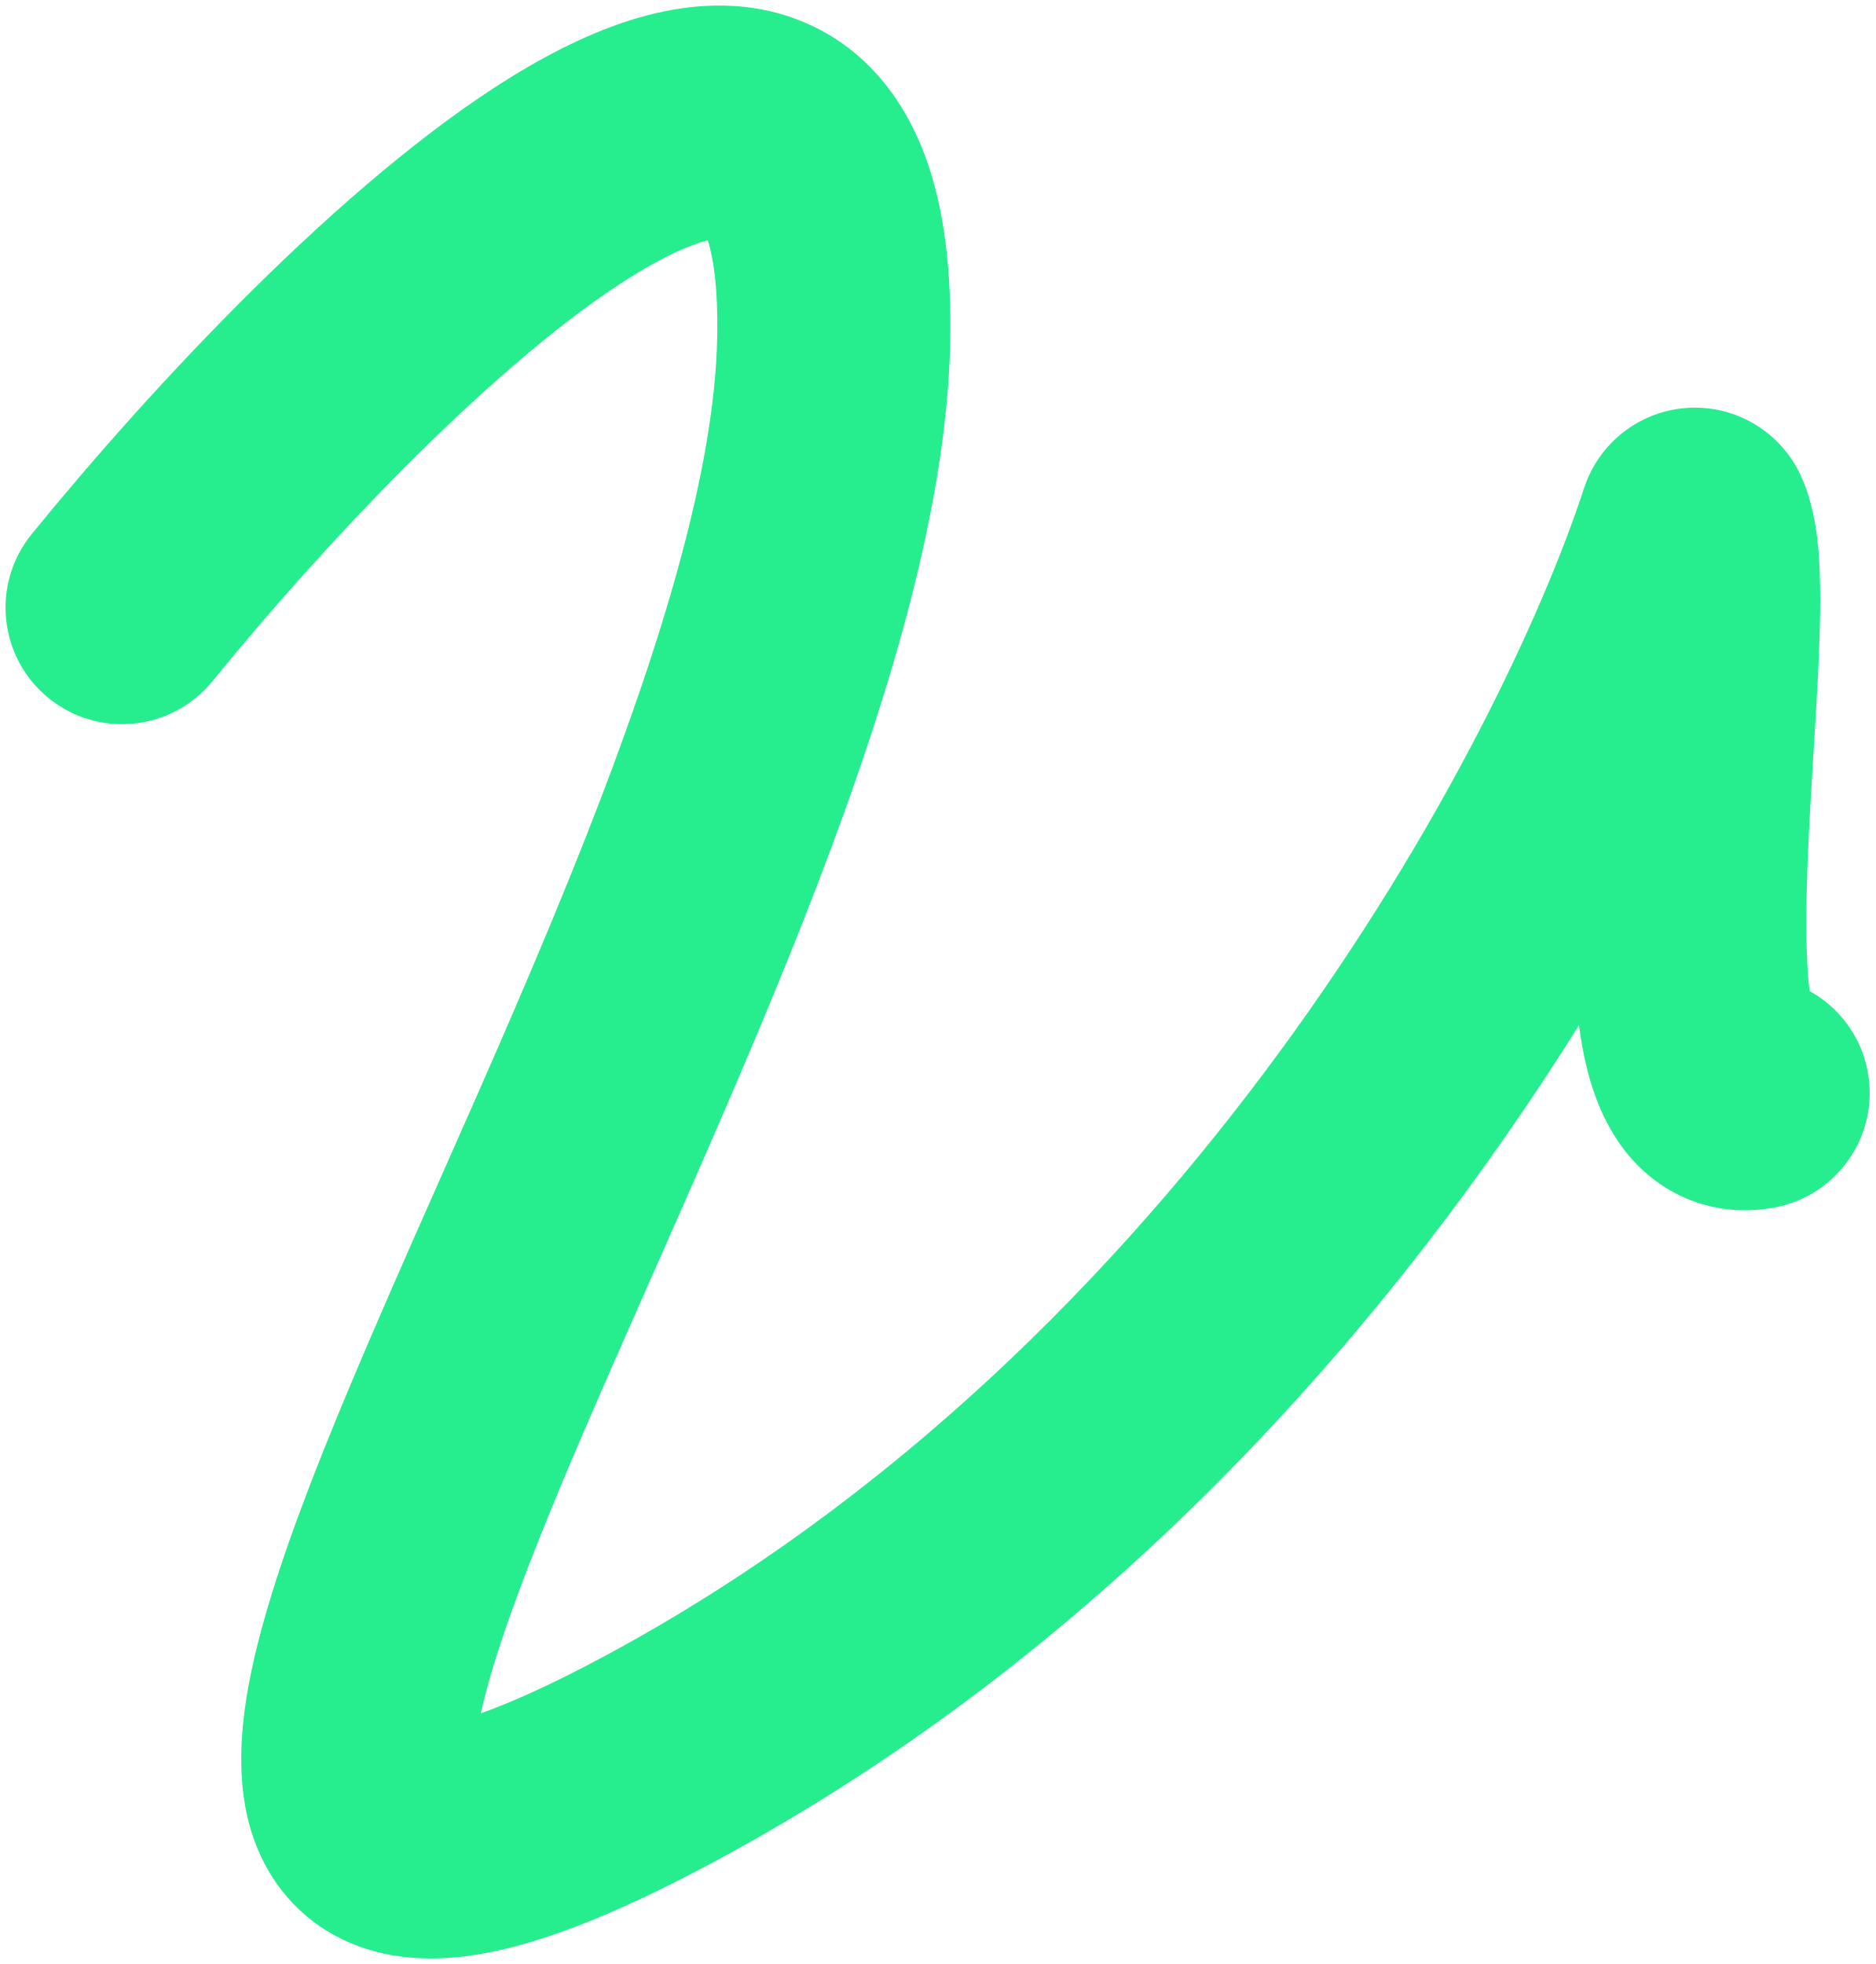
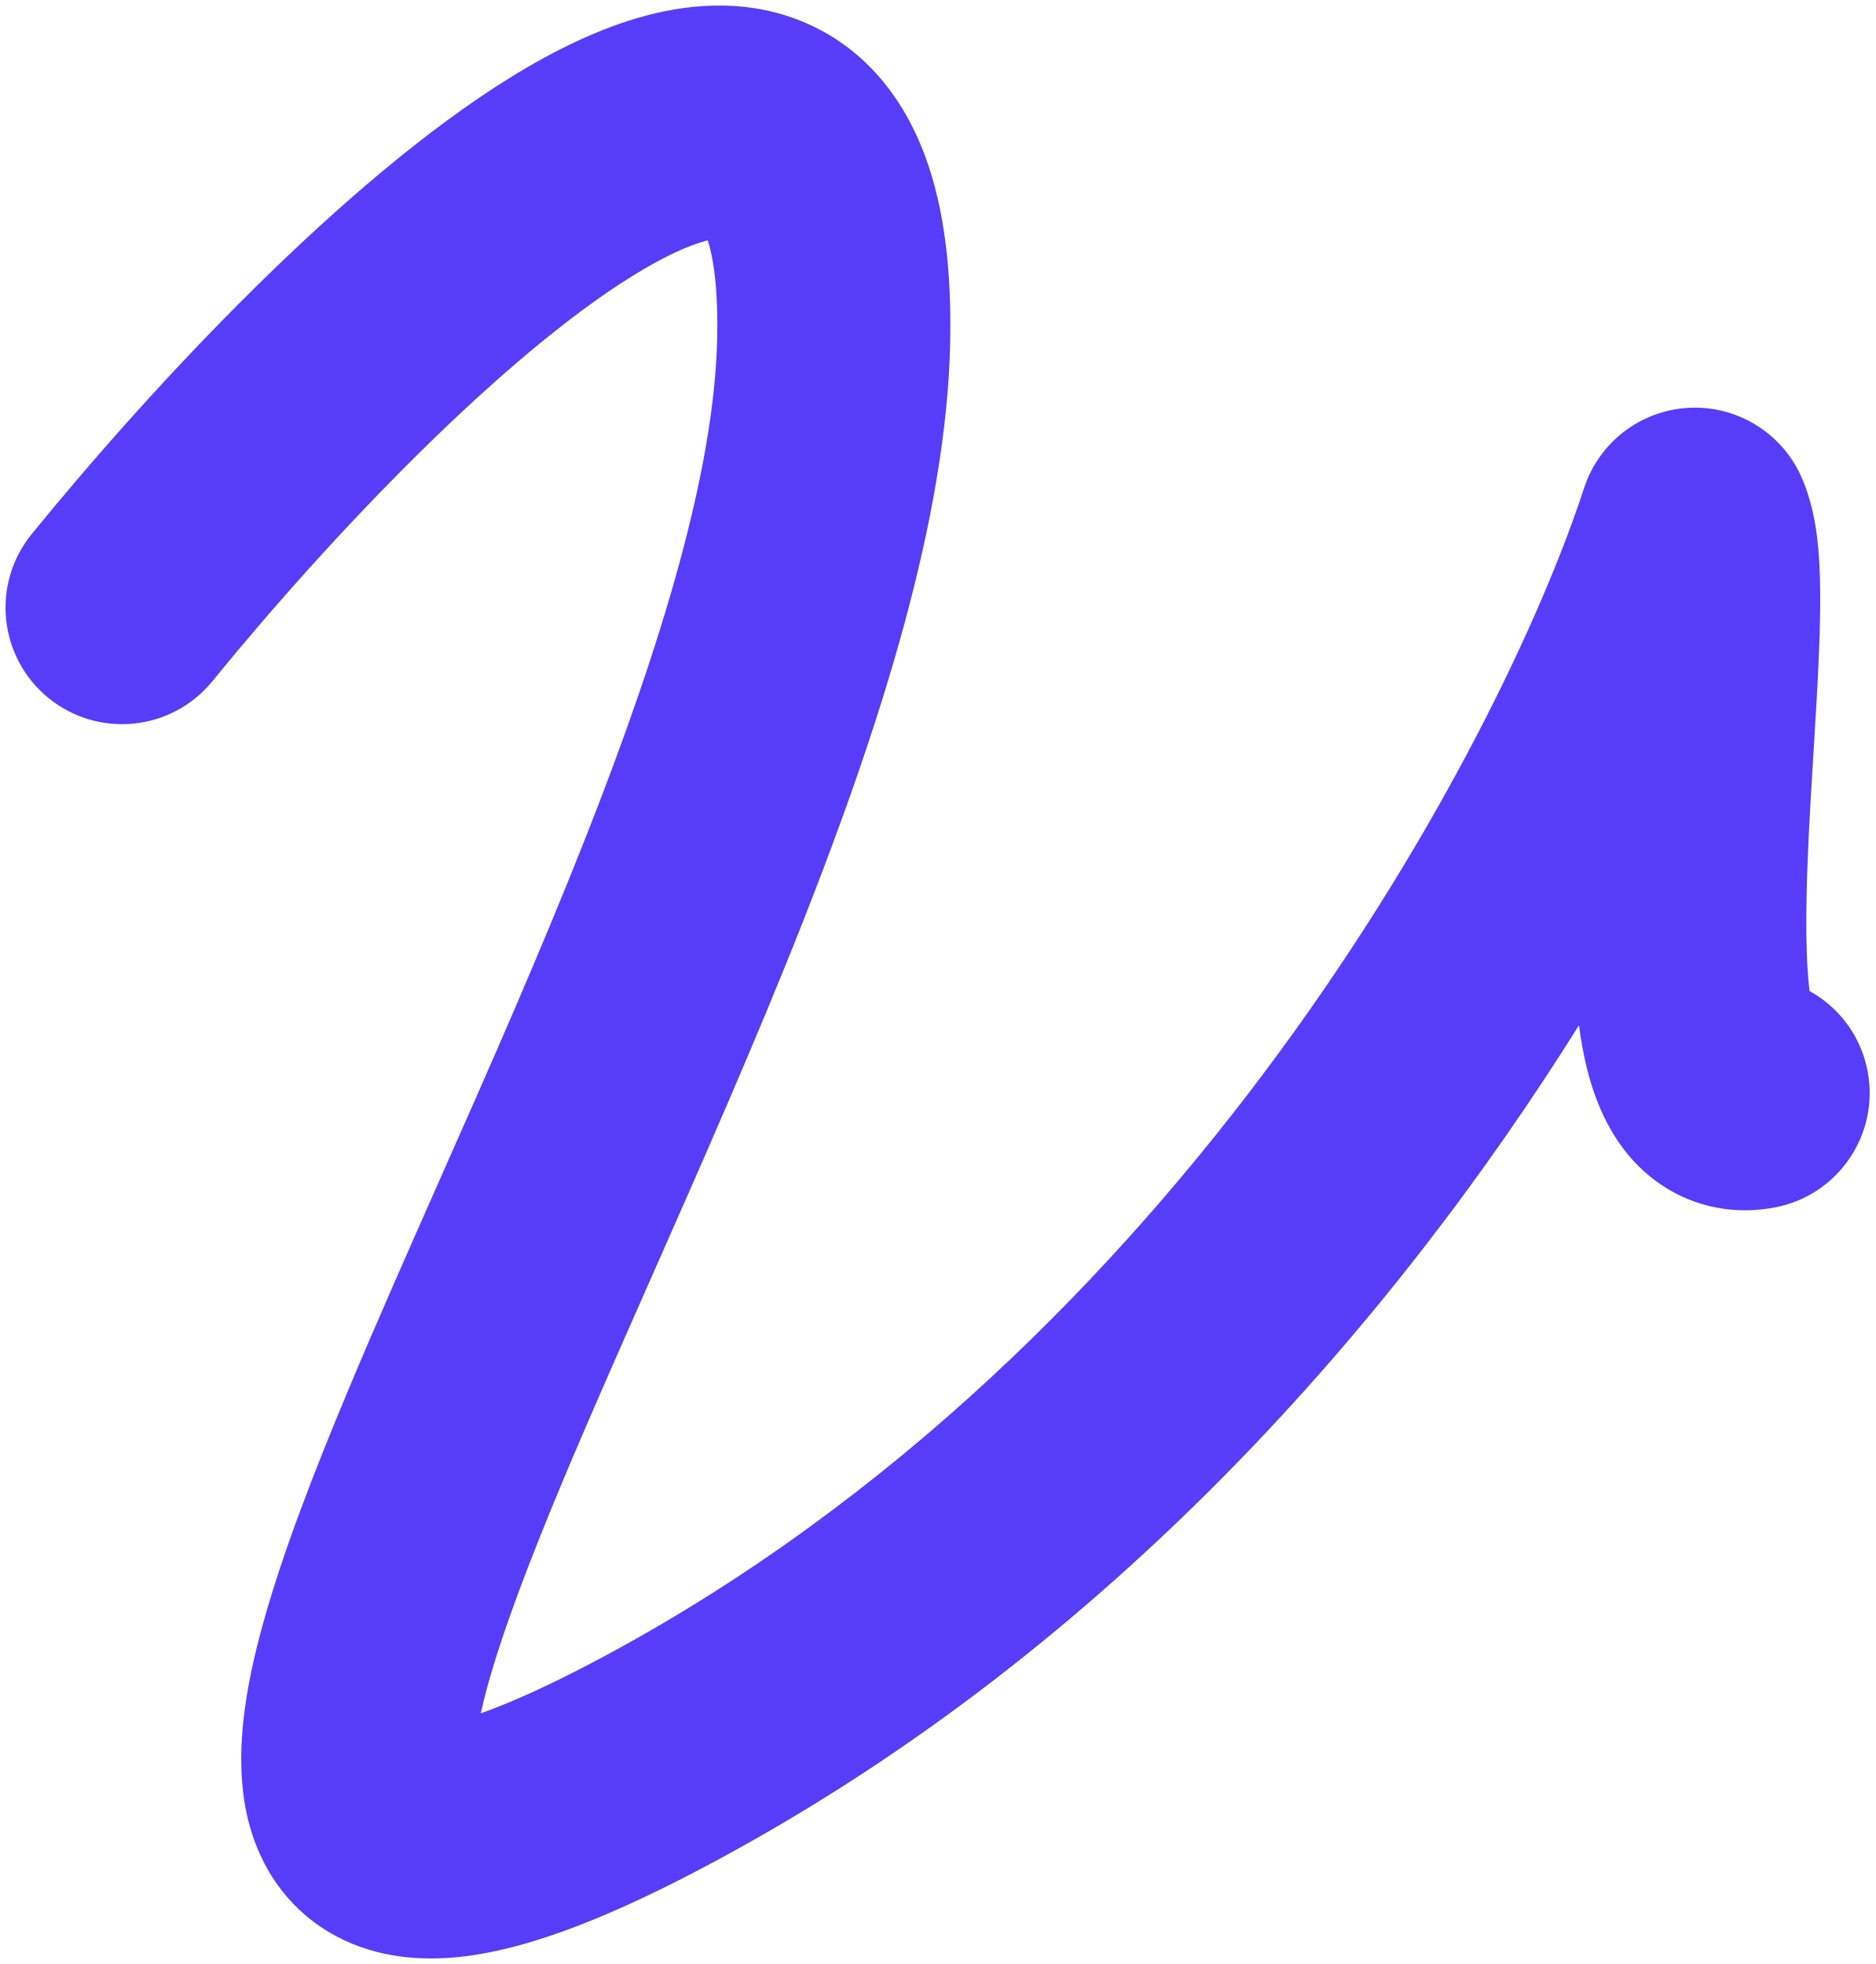
<svg xmlns="http://www.w3.org/2000/svg" width="169" height="177" viewBox="0 0 169 177" fill="none">
-   <path fill-rule="evenodd" clip-rule="evenodd" d="M57.064 24.829C45.22 32.15 29.889 48.198 19.141 61.393C15.479 65.89 8.865 66.566 4.369 62.904C-0.127 59.242 -0.803 52.628 2.859 48.131C13.849 34.638 31.018 16.24 46.023 6.966C49.86 4.594 54.026 2.516 58.274 1.395C62.499 0.28 67.732 -0.12 72.827 2.161C78.158 4.548 81.505 9.037 83.361 14.028C85.144 18.821 85.755 24.519 85.635 30.783C85.326 46.796 79.243 65.621 72.306 83.208C68.094 93.886 63.132 105.11 58.576 115.415C55.703 121.912 52.992 128.044 50.733 133.443C47.671 140.76 45.33 146.944 43.968 151.848C43.7 152.815 43.489 153.665 43.325 154.41C45.947 153.484 49.607 151.875 54.536 149.226C106.563 121.262 135.196 67.125 142.767 43.975C144.108 39.876 147.818 37.014 152.122 36.758C156.427 36.501 160.451 38.903 162.269 42.813C163.646 45.777 163.888 49.162 163.981 51.144C164.096 53.575 164.038 56.339 163.922 59.09C163.809 61.775 163.63 64.697 163.453 67.585L163.433 67.896C163.247 70.928 163.064 73.947 162.94 76.874C162.716 82.169 162.732 86.416 163.077 89.309C165.71 90.765 167.701 93.337 168.312 96.523C169.404 102.218 165.673 107.72 159.977 108.812C157.574 109.273 154.871 109.173 152.202 108.097C149.579 107.038 147.682 105.317 146.379 103.626C144.002 100.541 143.067 96.879 142.599 94.309C142.487 93.69 142.388 93.051 142.302 92.398C125.862 118.662 100.254 148.495 64.478 167.723C55.664 172.46 47.903 175.674 41.432 176.359C38.069 176.714 34.051 176.502 30.287 174.489C26.222 172.314 23.822 168.781 22.678 165.145C20.739 158.986 22.177 151.835 23.734 146.228C25.462 140.005 28.225 132.83 31.361 125.336C33.992 119.05 36.841 112.619 39.758 106.033C44.11 96.208 48.614 86.04 52.771 75.503C59.644 58.077 64.408 42.309 64.638 30.378C64.726 25.816 64.257 23.107 63.787 21.66C63.738 21.672 63.687 21.685 63.634 21.699C62.132 22.096 59.939 23.052 57.064 24.829ZM64.83 21.501C64.829 21.502 64.822 21.501 64.808 21.5C64.823 21.5 64.83 21.501 64.83 21.501ZM38.77 155.499C38.771 155.499 38.783 155.499 38.808 155.501C38.782 155.501 38.77 155.5 38.77 155.499Z" fill="#26EE8E" />
+   <path fill-rule="evenodd" clip-rule="evenodd" d="M57.064 24.829C45.22 32.15 29.889 48.198 19.141 61.393C15.479 65.89 8.865 66.566 4.369 62.904C-0.127 59.242 -0.803 52.628 2.859 48.131C13.849 34.638 31.018 16.24 46.023 6.966C49.86 4.594 54.026 2.516 58.274 1.395C62.499 0.28 67.732 -0.12 72.827 2.161C78.158 4.548 81.505 9.037 83.361 14.028C85.144 18.821 85.755 24.519 85.635 30.783C85.326 46.796 79.243 65.621 72.306 83.208C68.094 93.886 63.132 105.11 58.576 115.415C55.703 121.912 52.992 128.044 50.733 133.443C47.671 140.76 45.33 146.944 43.968 151.848C43.7 152.815 43.489 153.665 43.325 154.41C45.947 153.484 49.607 151.875 54.536 149.226C106.563 121.262 135.196 67.125 142.767 43.975C144.108 39.876 147.818 37.014 152.122 36.758C156.427 36.501 160.451 38.903 162.269 42.813C163.646 45.777 163.888 49.162 163.981 51.144C164.096 53.575 164.038 56.339 163.922 59.09C163.809 61.775 163.63 64.697 163.453 67.585L163.433 67.896C163.247 70.928 163.064 73.947 162.94 76.874C162.716 82.169 162.732 86.416 163.077 89.309C165.71 90.765 167.701 93.337 168.312 96.523C169.404 102.218 165.673 107.72 159.977 108.812C157.574 109.273 154.871 109.173 152.202 108.097C149.579 107.038 147.682 105.317 146.379 103.626C144.002 100.541 143.067 96.879 142.599 94.309C142.487 93.69 142.388 93.051 142.302 92.398C125.862 118.662 100.254 148.495 64.478 167.723C55.664 172.46 47.903 175.674 41.432 176.359C38.069 176.714 34.051 176.502 30.287 174.489C26.222 172.314 23.822 168.781 22.678 165.145C20.739 158.986 22.177 151.835 23.734 146.228C25.462 140.005 28.225 132.83 31.361 125.336C33.992 119.05 36.841 112.619 39.758 106.033C44.11 96.208 48.614 86.04 52.771 75.503C59.644 58.077 64.408 42.309 64.638 30.378C64.726 25.816 64.257 23.107 63.787 21.66C63.738 21.672 63.687 21.685 63.634 21.699C62.132 22.096 59.939 23.052 57.064 24.829ZM64.83 21.501C64.829 21.502 64.822 21.501 64.808 21.5C64.823 21.5 64.83 21.501 64.83 21.501ZM38.77 155.499C38.771 155.499 38.783 155.499 38.808 155.501C38.782 155.501 38.77 155.5 38.77 155.499Z" fill="#573CF9" />
</svg>
